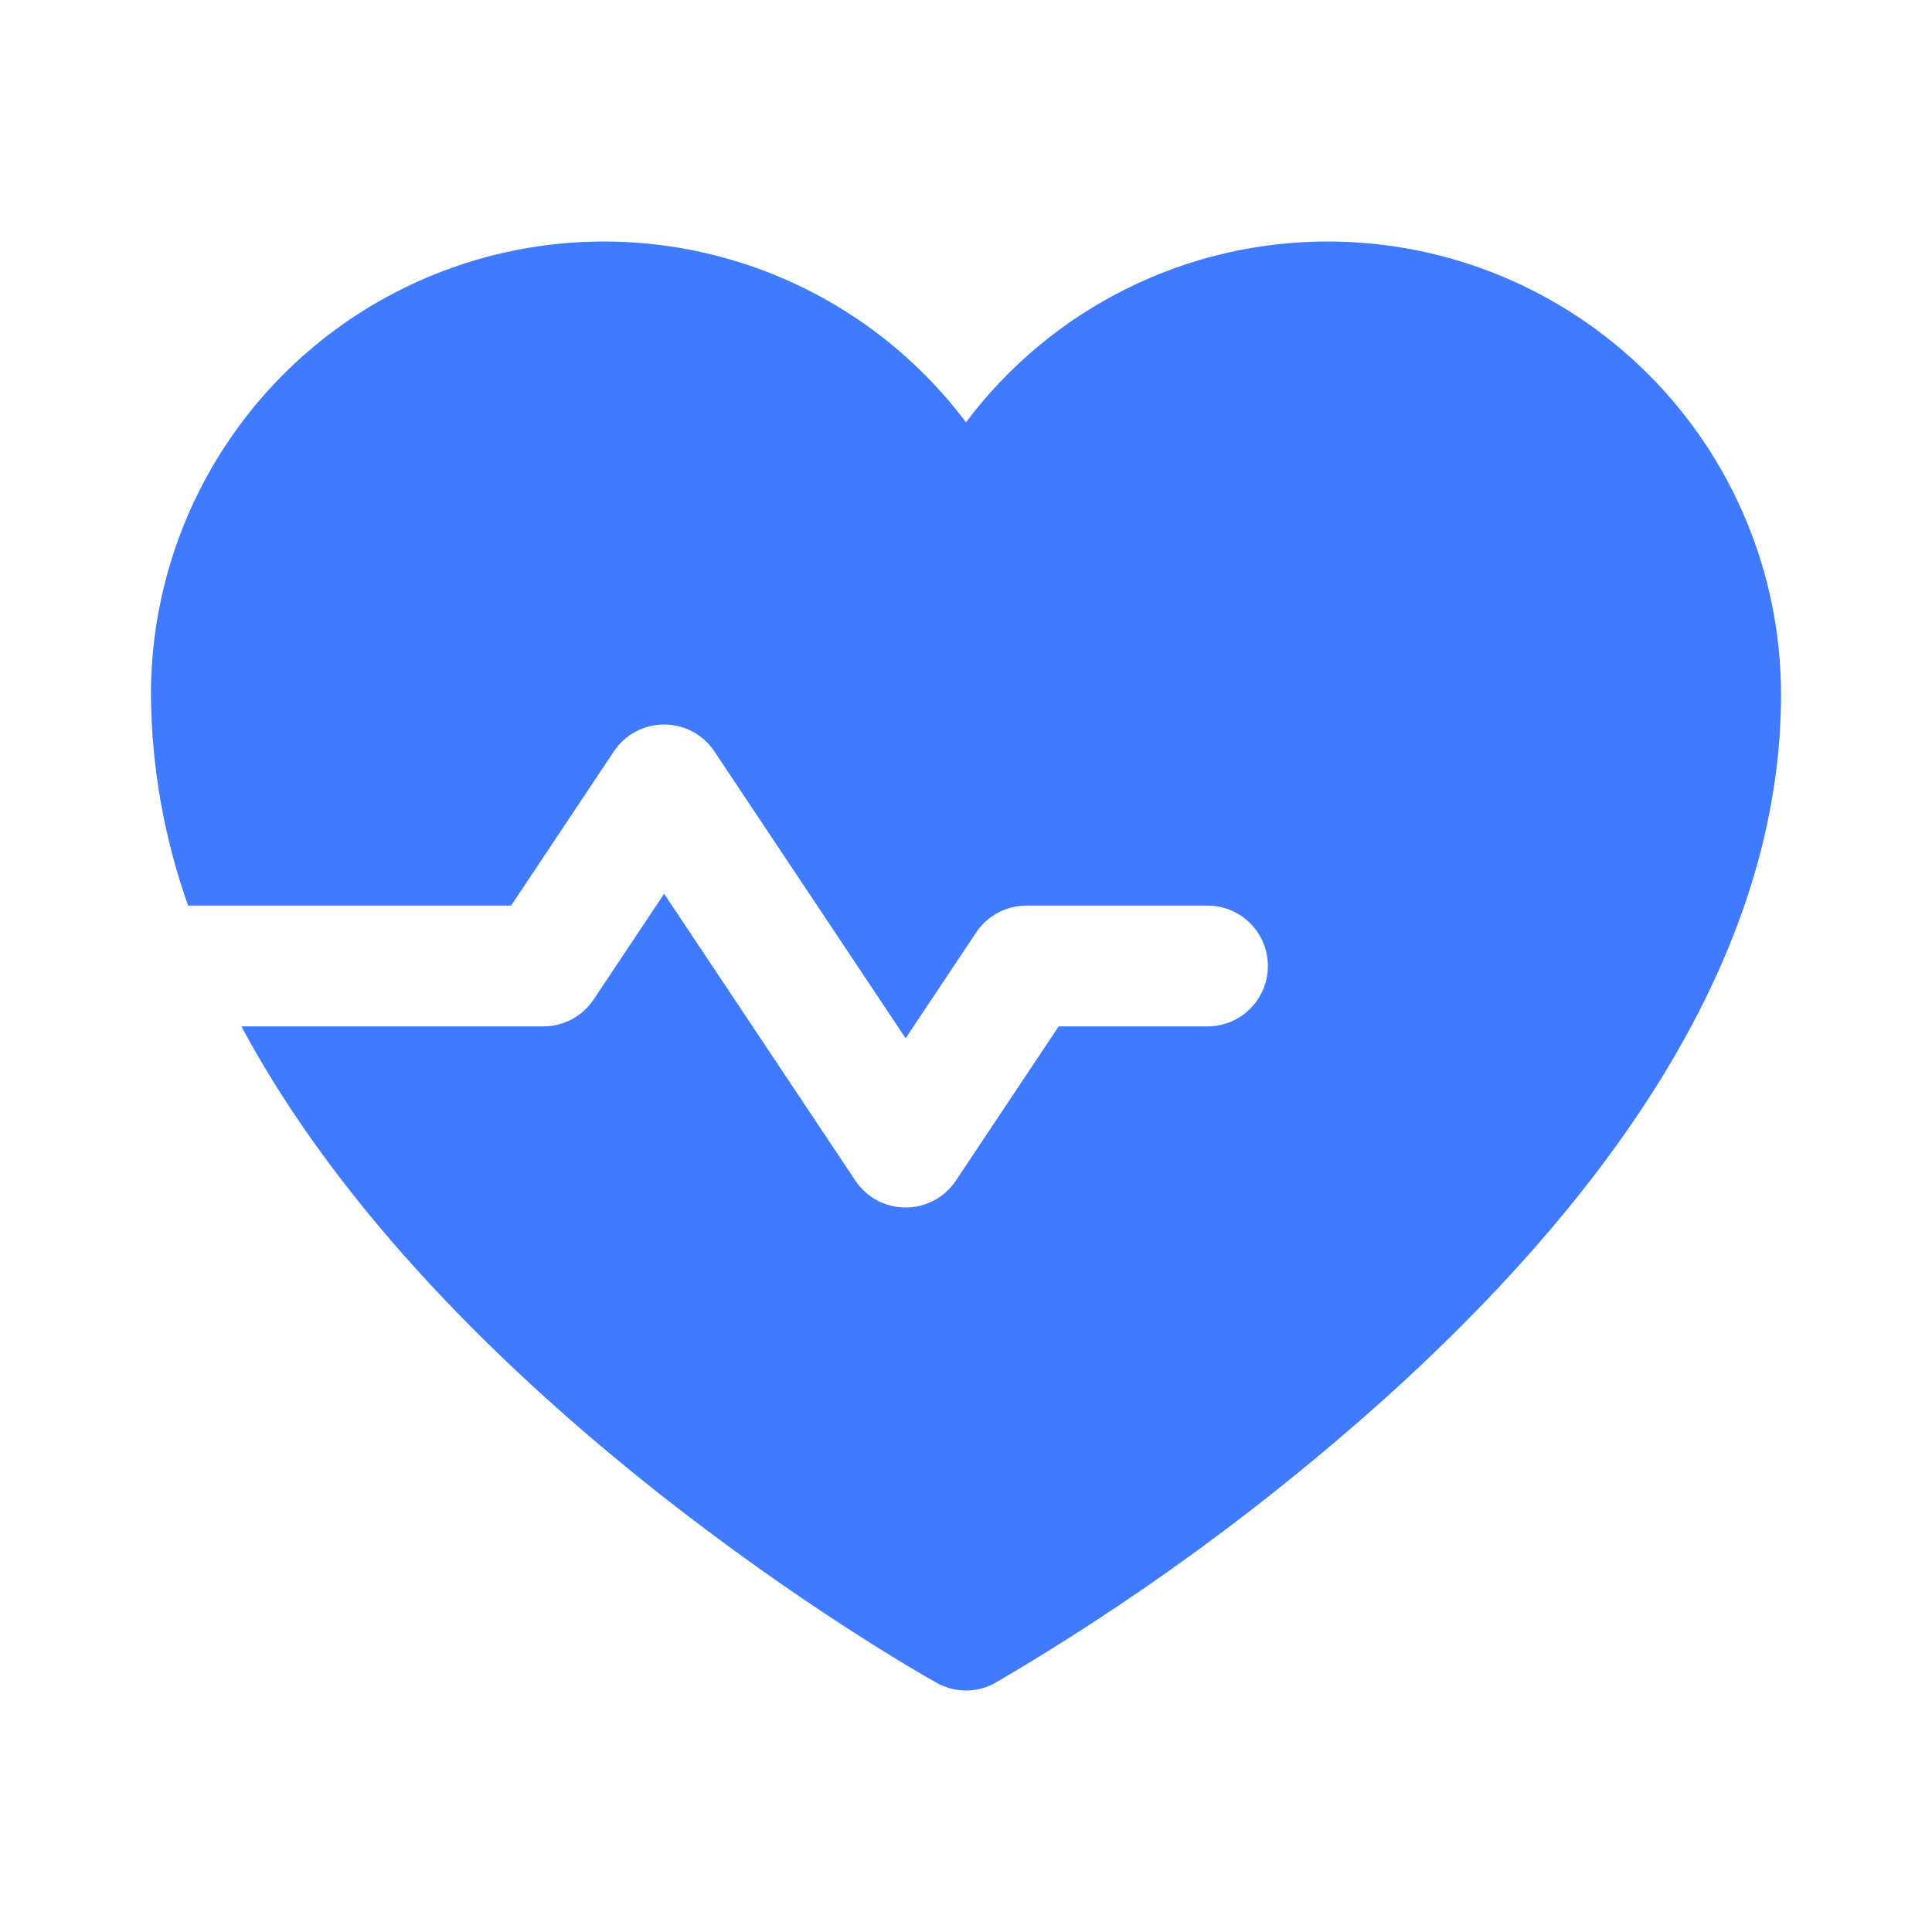
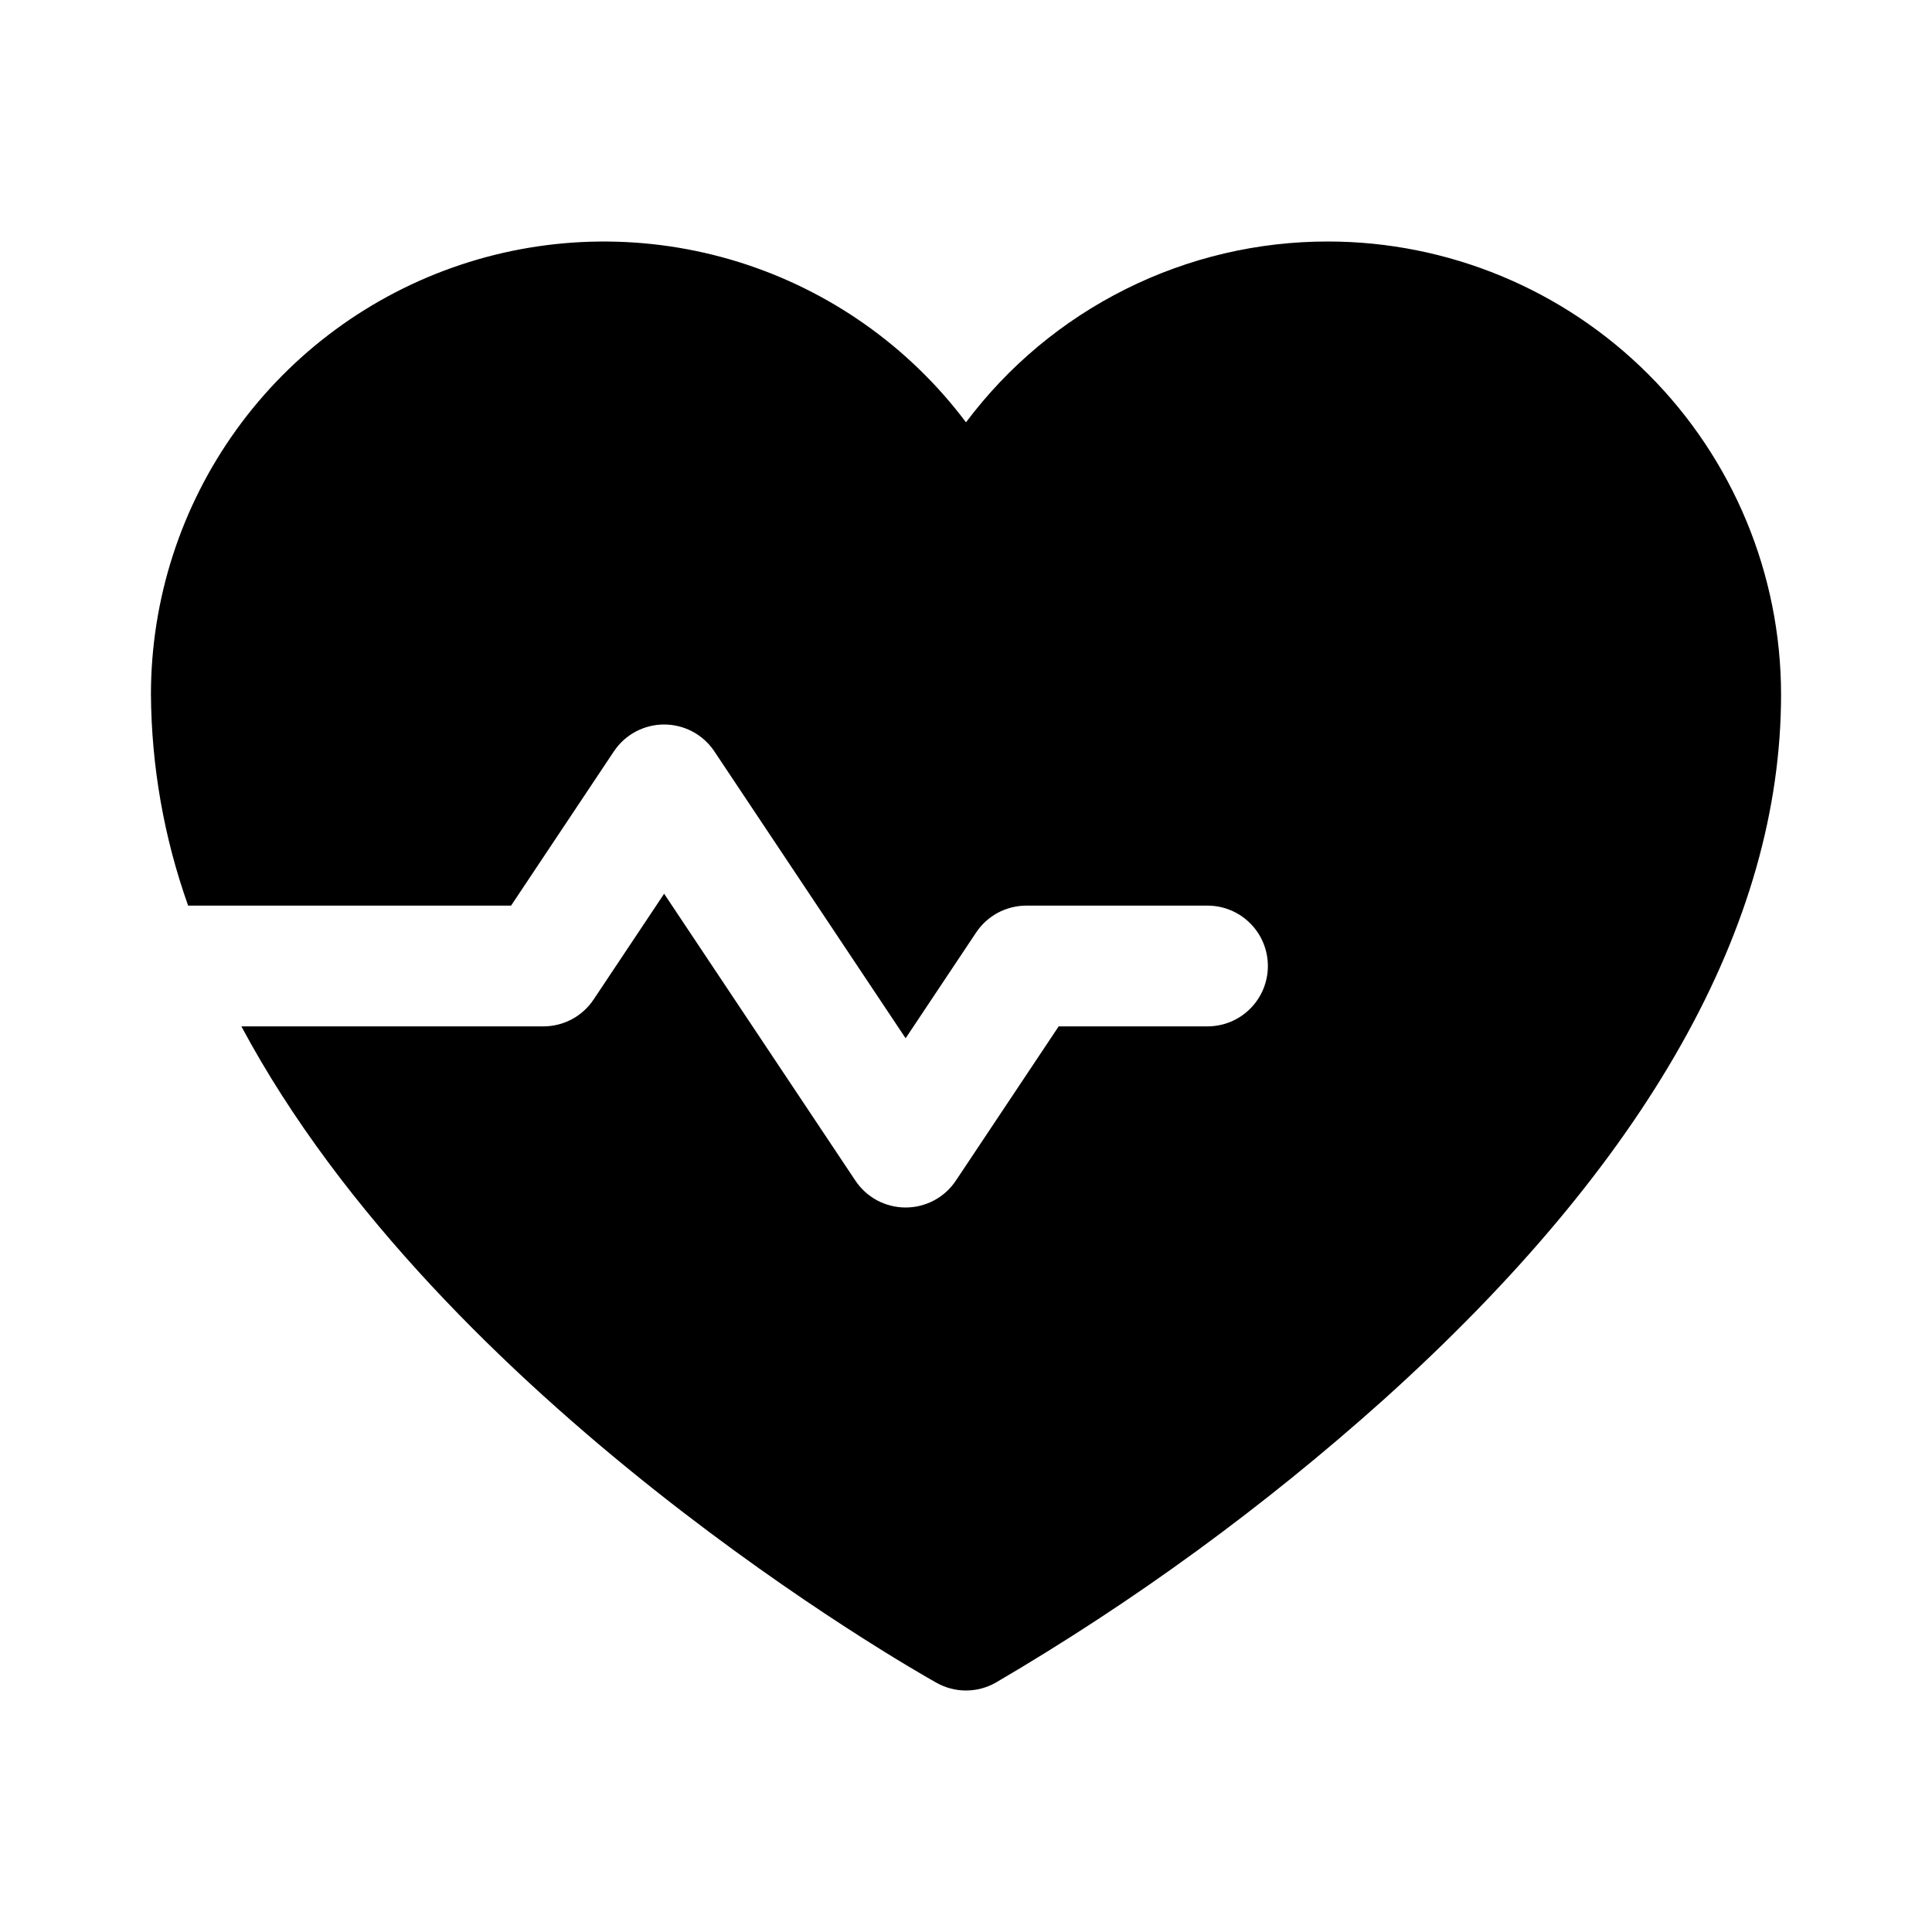
- <svg xmlns="http://www.w3.org/2000/svg" width="32" height="32" viewBox="0 0 32 32" fill="none">
-   <path d="M22 4C20.836 3.998 19.687 4.268 18.646 4.788C17.604 5.308 16.698 6.063 16 6.995C15.055 5.737 13.737 4.808 12.235 4.34C10.732 3.872 9.12 3.888 7.628 4.386C6.135 4.884 4.836 5.839 3.916 7.116C2.996 8.392 2.501 9.926 2.5 11.5C2.508 12.693 2.716 13.876 3.116 15H8.465L10.168 12.445C10.259 12.308 10.383 12.196 10.528 12.118C10.673 12.041 10.835 12 11 12C11.165 12 11.327 12.041 11.472 12.118C11.617 12.196 11.741 12.308 11.832 12.445L15 17.197L16.168 15.445C16.259 15.308 16.383 15.196 16.528 15.118C16.673 15.041 16.835 15 17 15H20C20.265 15 20.52 15.105 20.707 15.293C20.895 15.48 21 15.735 21 16C21 16.265 20.895 16.52 20.707 16.707C20.52 16.895 20.265 17 20 17H17.535L15.832 19.555C15.741 19.692 15.617 19.804 15.472 19.882C15.327 19.959 15.165 20 15 20C14.835 20 14.673 19.959 14.528 19.882C14.383 19.804 14.259 19.692 14.168 19.555L11 14.803L9.832 16.555C9.741 16.692 9.617 16.804 9.472 16.882C9.327 16.959 9.165 17 9 17H3.998C7.329 23.226 15.095 27.639 15.511 27.872C15.661 27.956 15.829 28 16 28C16.171 28 16.339 27.956 16.489 27.872C18.784 26.528 20.938 24.956 22.919 23.181C27.286 19.251 29.5 15.321 29.5 11.5C29.498 9.512 28.707 7.605 27.301 6.199C25.895 4.793 23.988 4.002 22 4Z" fill="#407BFF" />
+ <svg xmlns="http://www.w3.org/2000/svg" width="32" height="32" viewBox="0 0 32 32" fill="#000">
+   <path d="M22 4C20.836 3.998 19.687 4.268 18.646 4.788C17.604 5.308 16.698 6.063 16 6.995C15.055 5.737 13.737 4.808 12.235 4.34C10.732 3.872 9.12 3.888 7.628 4.386C6.135 4.884 4.836 5.839 3.916 7.116C2.996 8.392 2.501 9.926 2.5 11.5C2.508 12.693 2.716 13.876 3.116 15H8.465L10.168 12.445C10.259 12.308 10.383 12.196 10.528 12.118C10.673 12.041 10.835 12 11 12C11.165 12 11.327 12.041 11.472 12.118C11.617 12.196 11.741 12.308 11.832 12.445L15 17.197L16.168 15.445C16.259 15.308 16.383 15.196 16.528 15.118C16.673 15.041 16.835 15 17 15H20C20.265 15 20.52 15.105 20.707 15.293C20.895 15.48 21 15.735 21 16C21 16.265 20.895 16.52 20.707 16.707C20.52 16.895 20.265 17 20 17H17.535L15.832 19.555C15.741 19.692 15.617 19.804 15.472 19.882C15.327 19.959 15.165 20 15 20C14.835 20 14.673 19.959 14.528 19.882C14.383 19.804 14.259 19.692 14.168 19.555L11 14.803L9.832 16.555C9.741 16.692 9.617 16.804 9.472 16.882C9.327 16.959 9.165 17 9 17H3.998C7.329 23.226 15.095 27.639 15.511 27.872C15.661 27.956 15.829 28 16 28C16.171 28 16.339 27.956 16.489 27.872C18.784 26.528 20.938 24.956 22.919 23.181C27.286 19.251 29.5 15.321 29.5 11.5C29.498 9.512 28.707 7.605 27.301 6.199C25.895 4.793 23.988 4.002 22 4Z" fill="#000" />
</svg>
